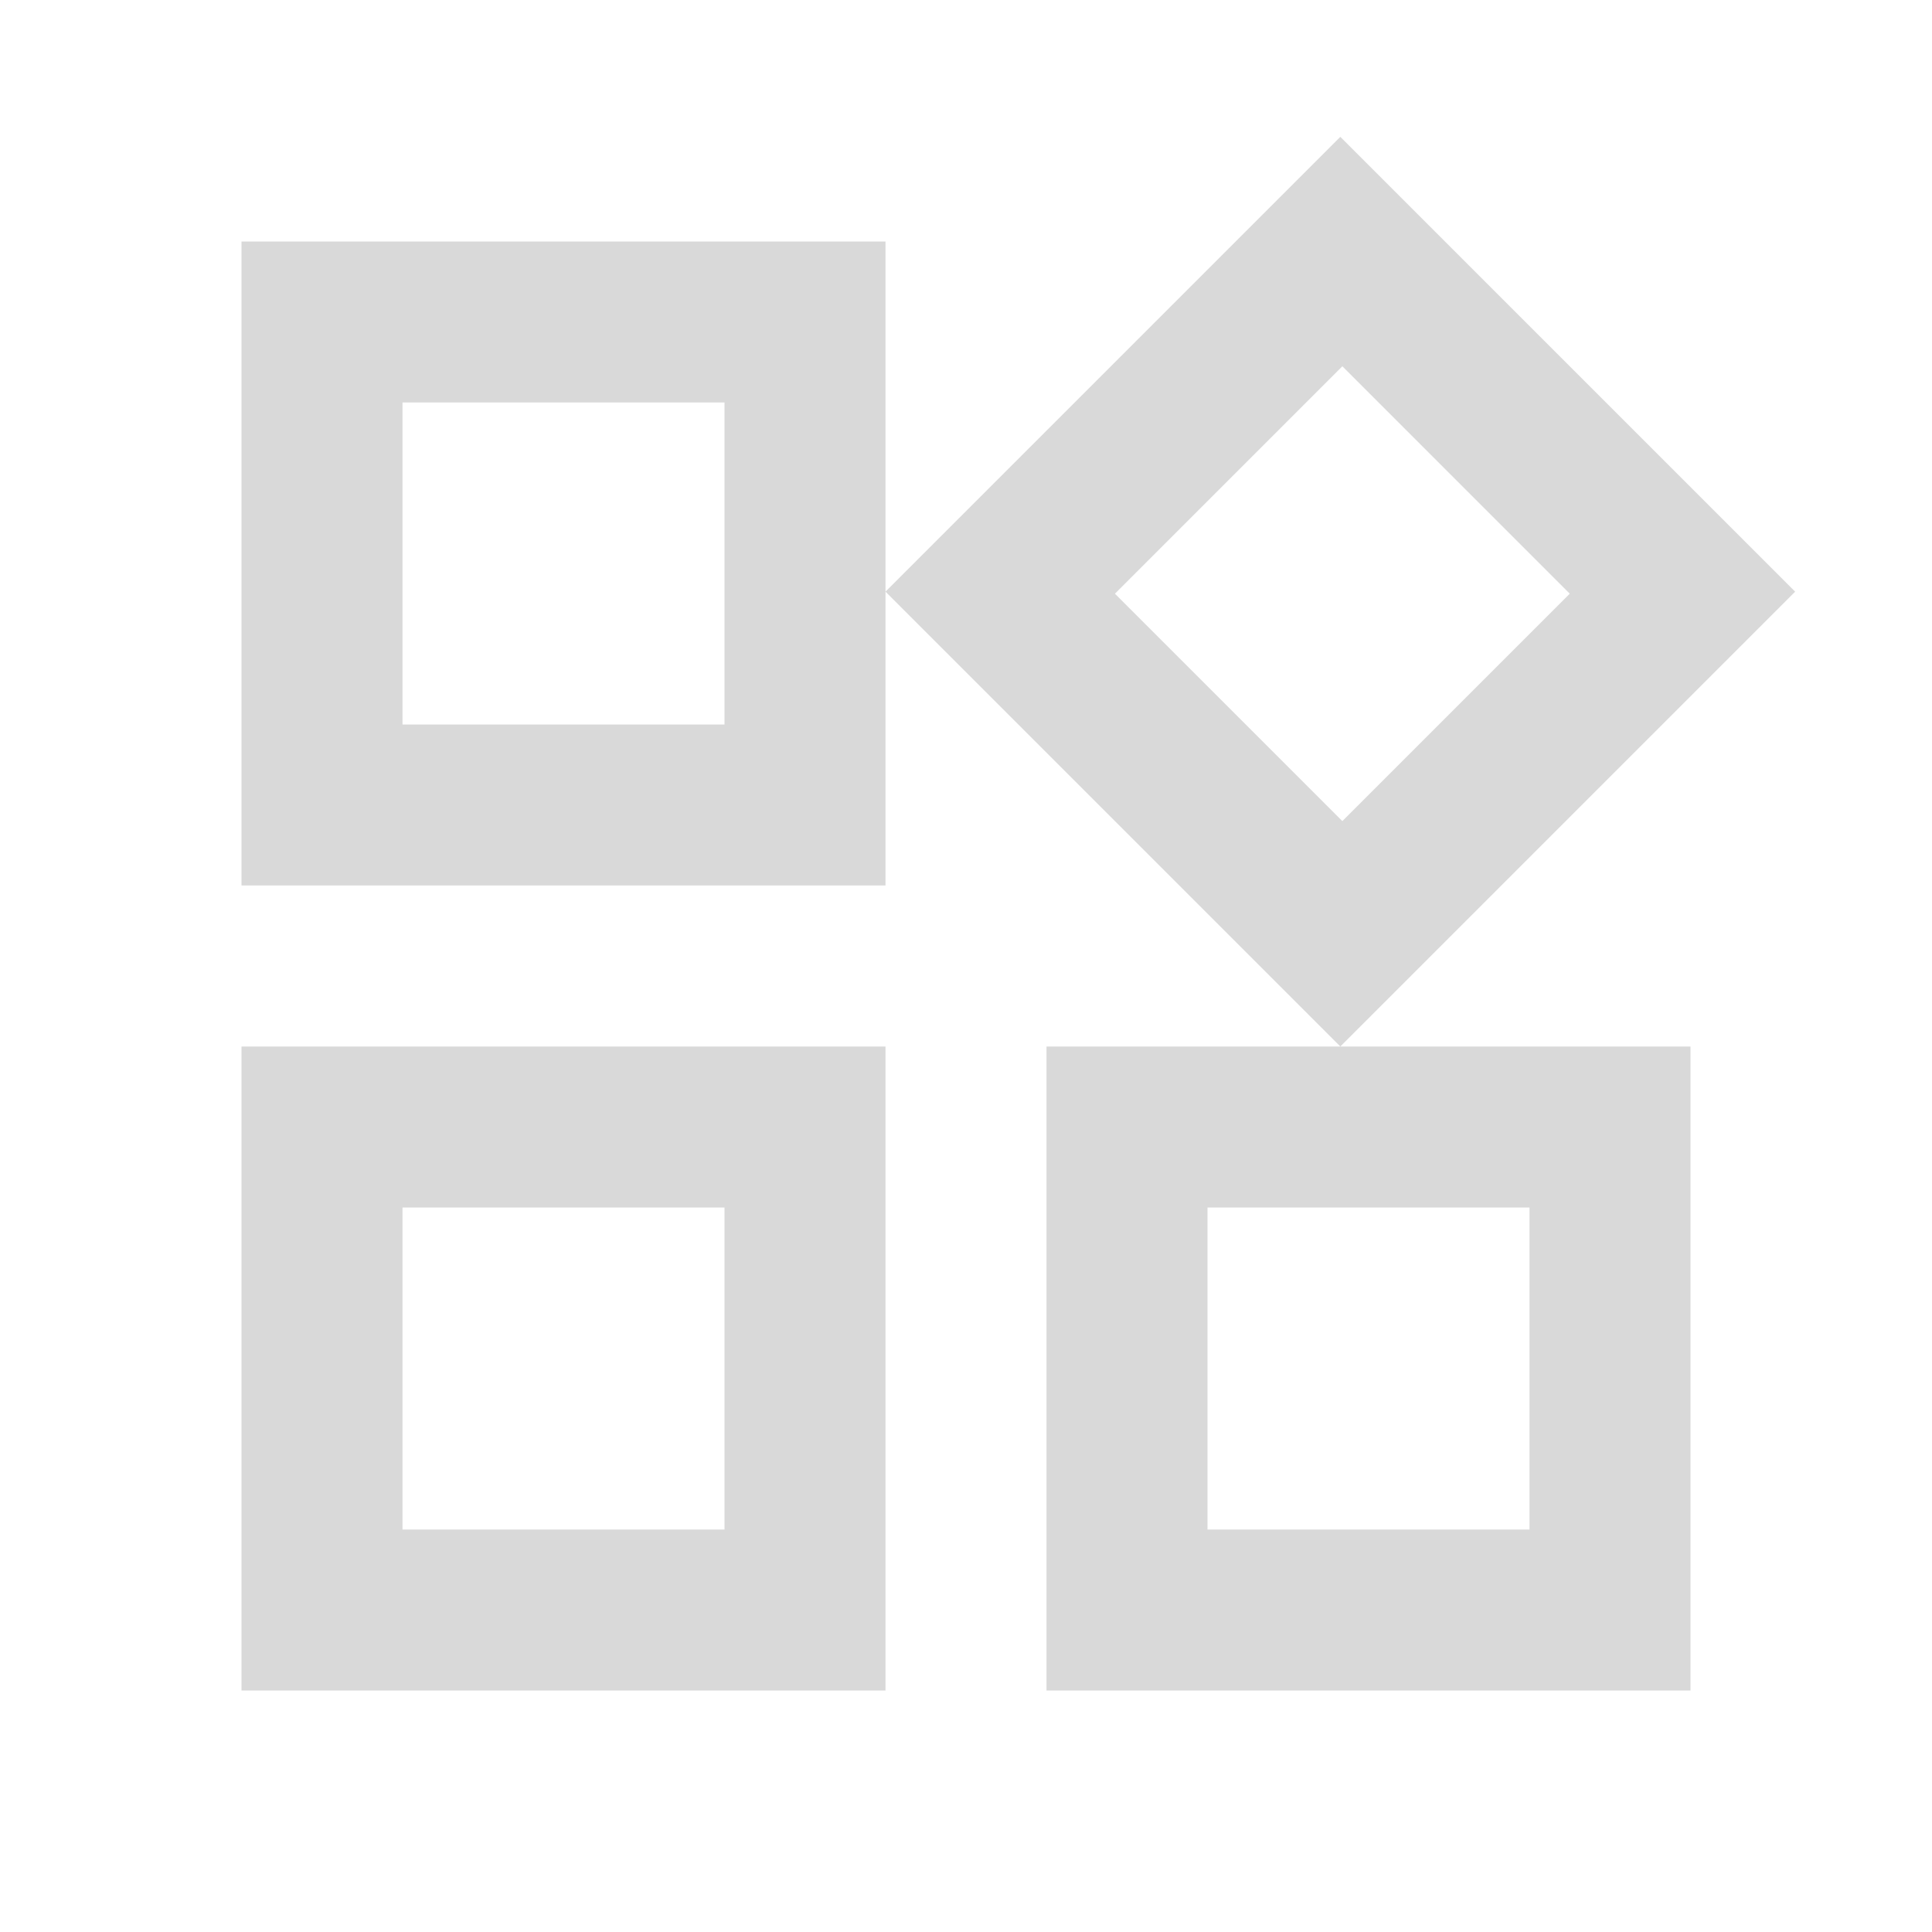
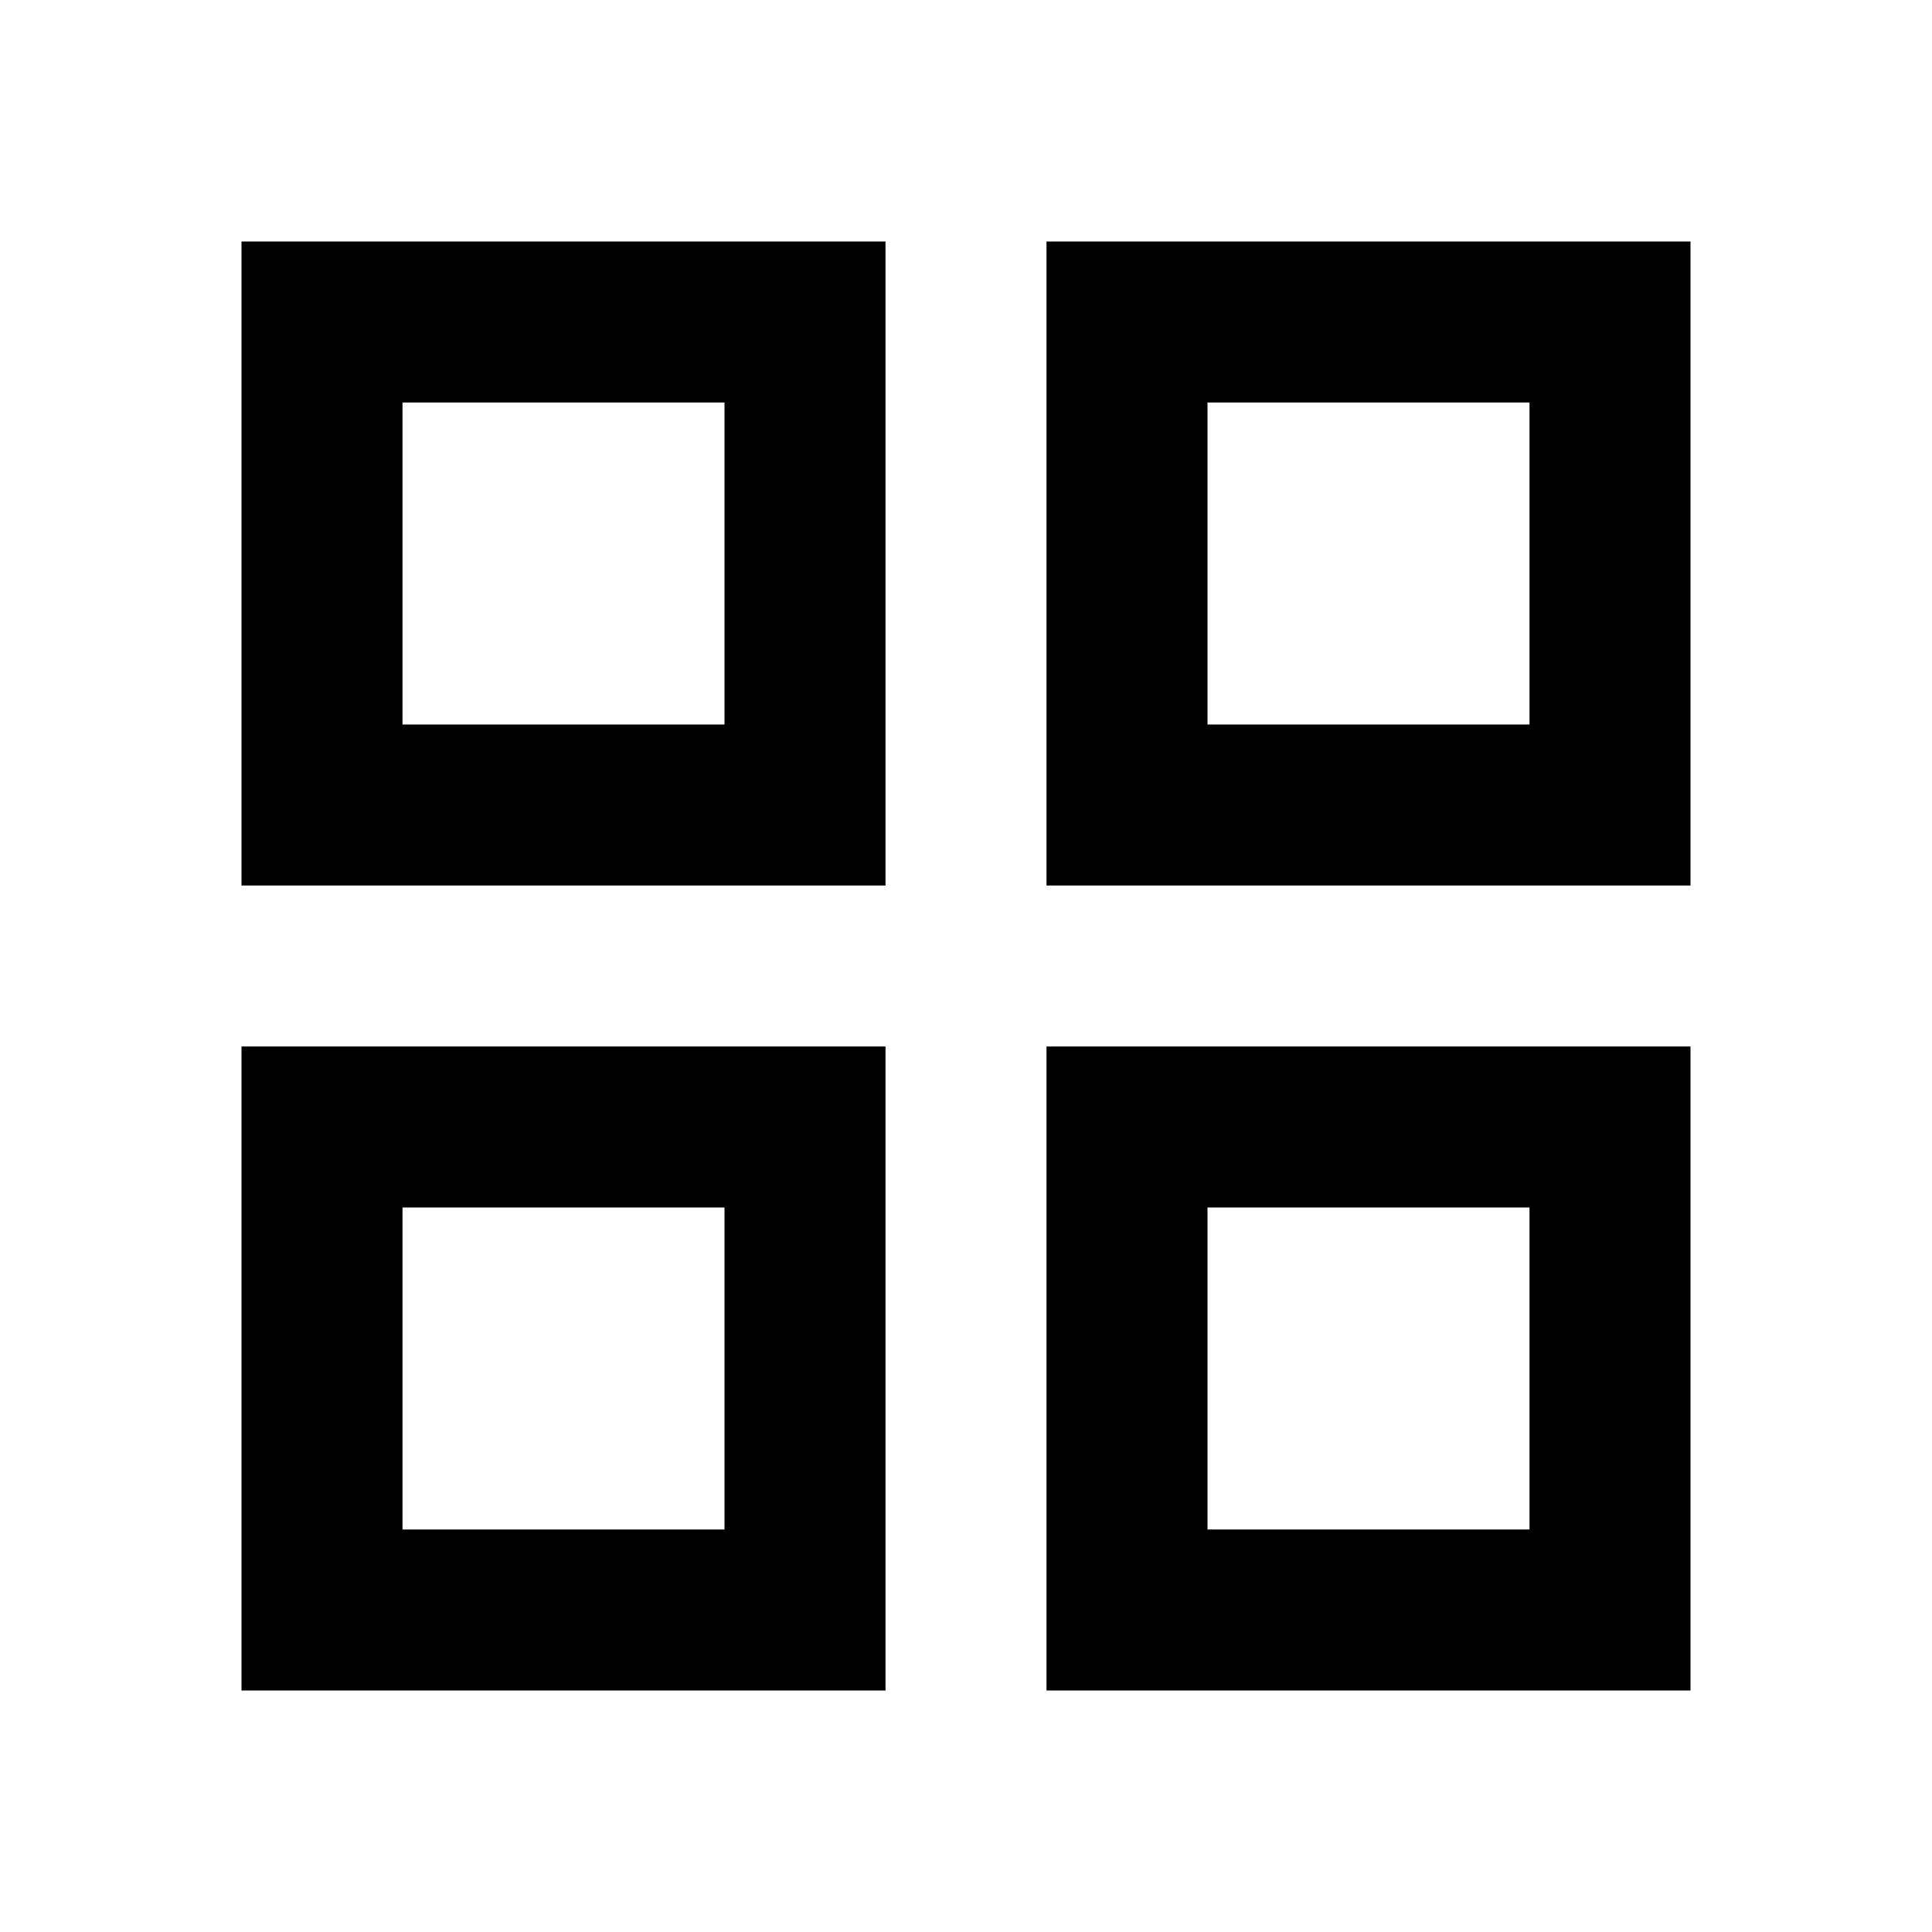
- <svg xmlns="http://www.w3.org/2000/svg" height="24px" viewBox="0 -960 960 960" width="24px" fill="#D9D9D9">
-   <path d="M666-440 440-666l226-226 226 226-226 226Zm-546-80v-320h320v320H120Zm400 400v-320h320v320H520Zm-400 0v-320h320v320H120Zm80-480h160v-160H200v160Zm467 48 113-113-113-113-113 113 113 113Zm-67 352h160v-160H600v160Zm-400 0h160v-160H200v160Zm160-400Zm194-65ZM360-360Zm240 0Z" />
+ <svg xmlns="http://www.w3.org/2000/svg" height="24px" viewBox="0 -960 960 960" width="24px" fill="#000000">
+   <path d="M120-520v-320h320v320H120Zm0 400v-320h320v320H120Zm400-400v-320h320v320H520Zm0 400v-320h320v320H520ZM200-600h160v-160H200v160Zm400 0h160v-160H600v160Zm0 400h160v-160H600v160Zm-400 0h160v-160H200v160Zm400-400Zm0 240Zm-240 0Zm0-240Z" />
</svg>
